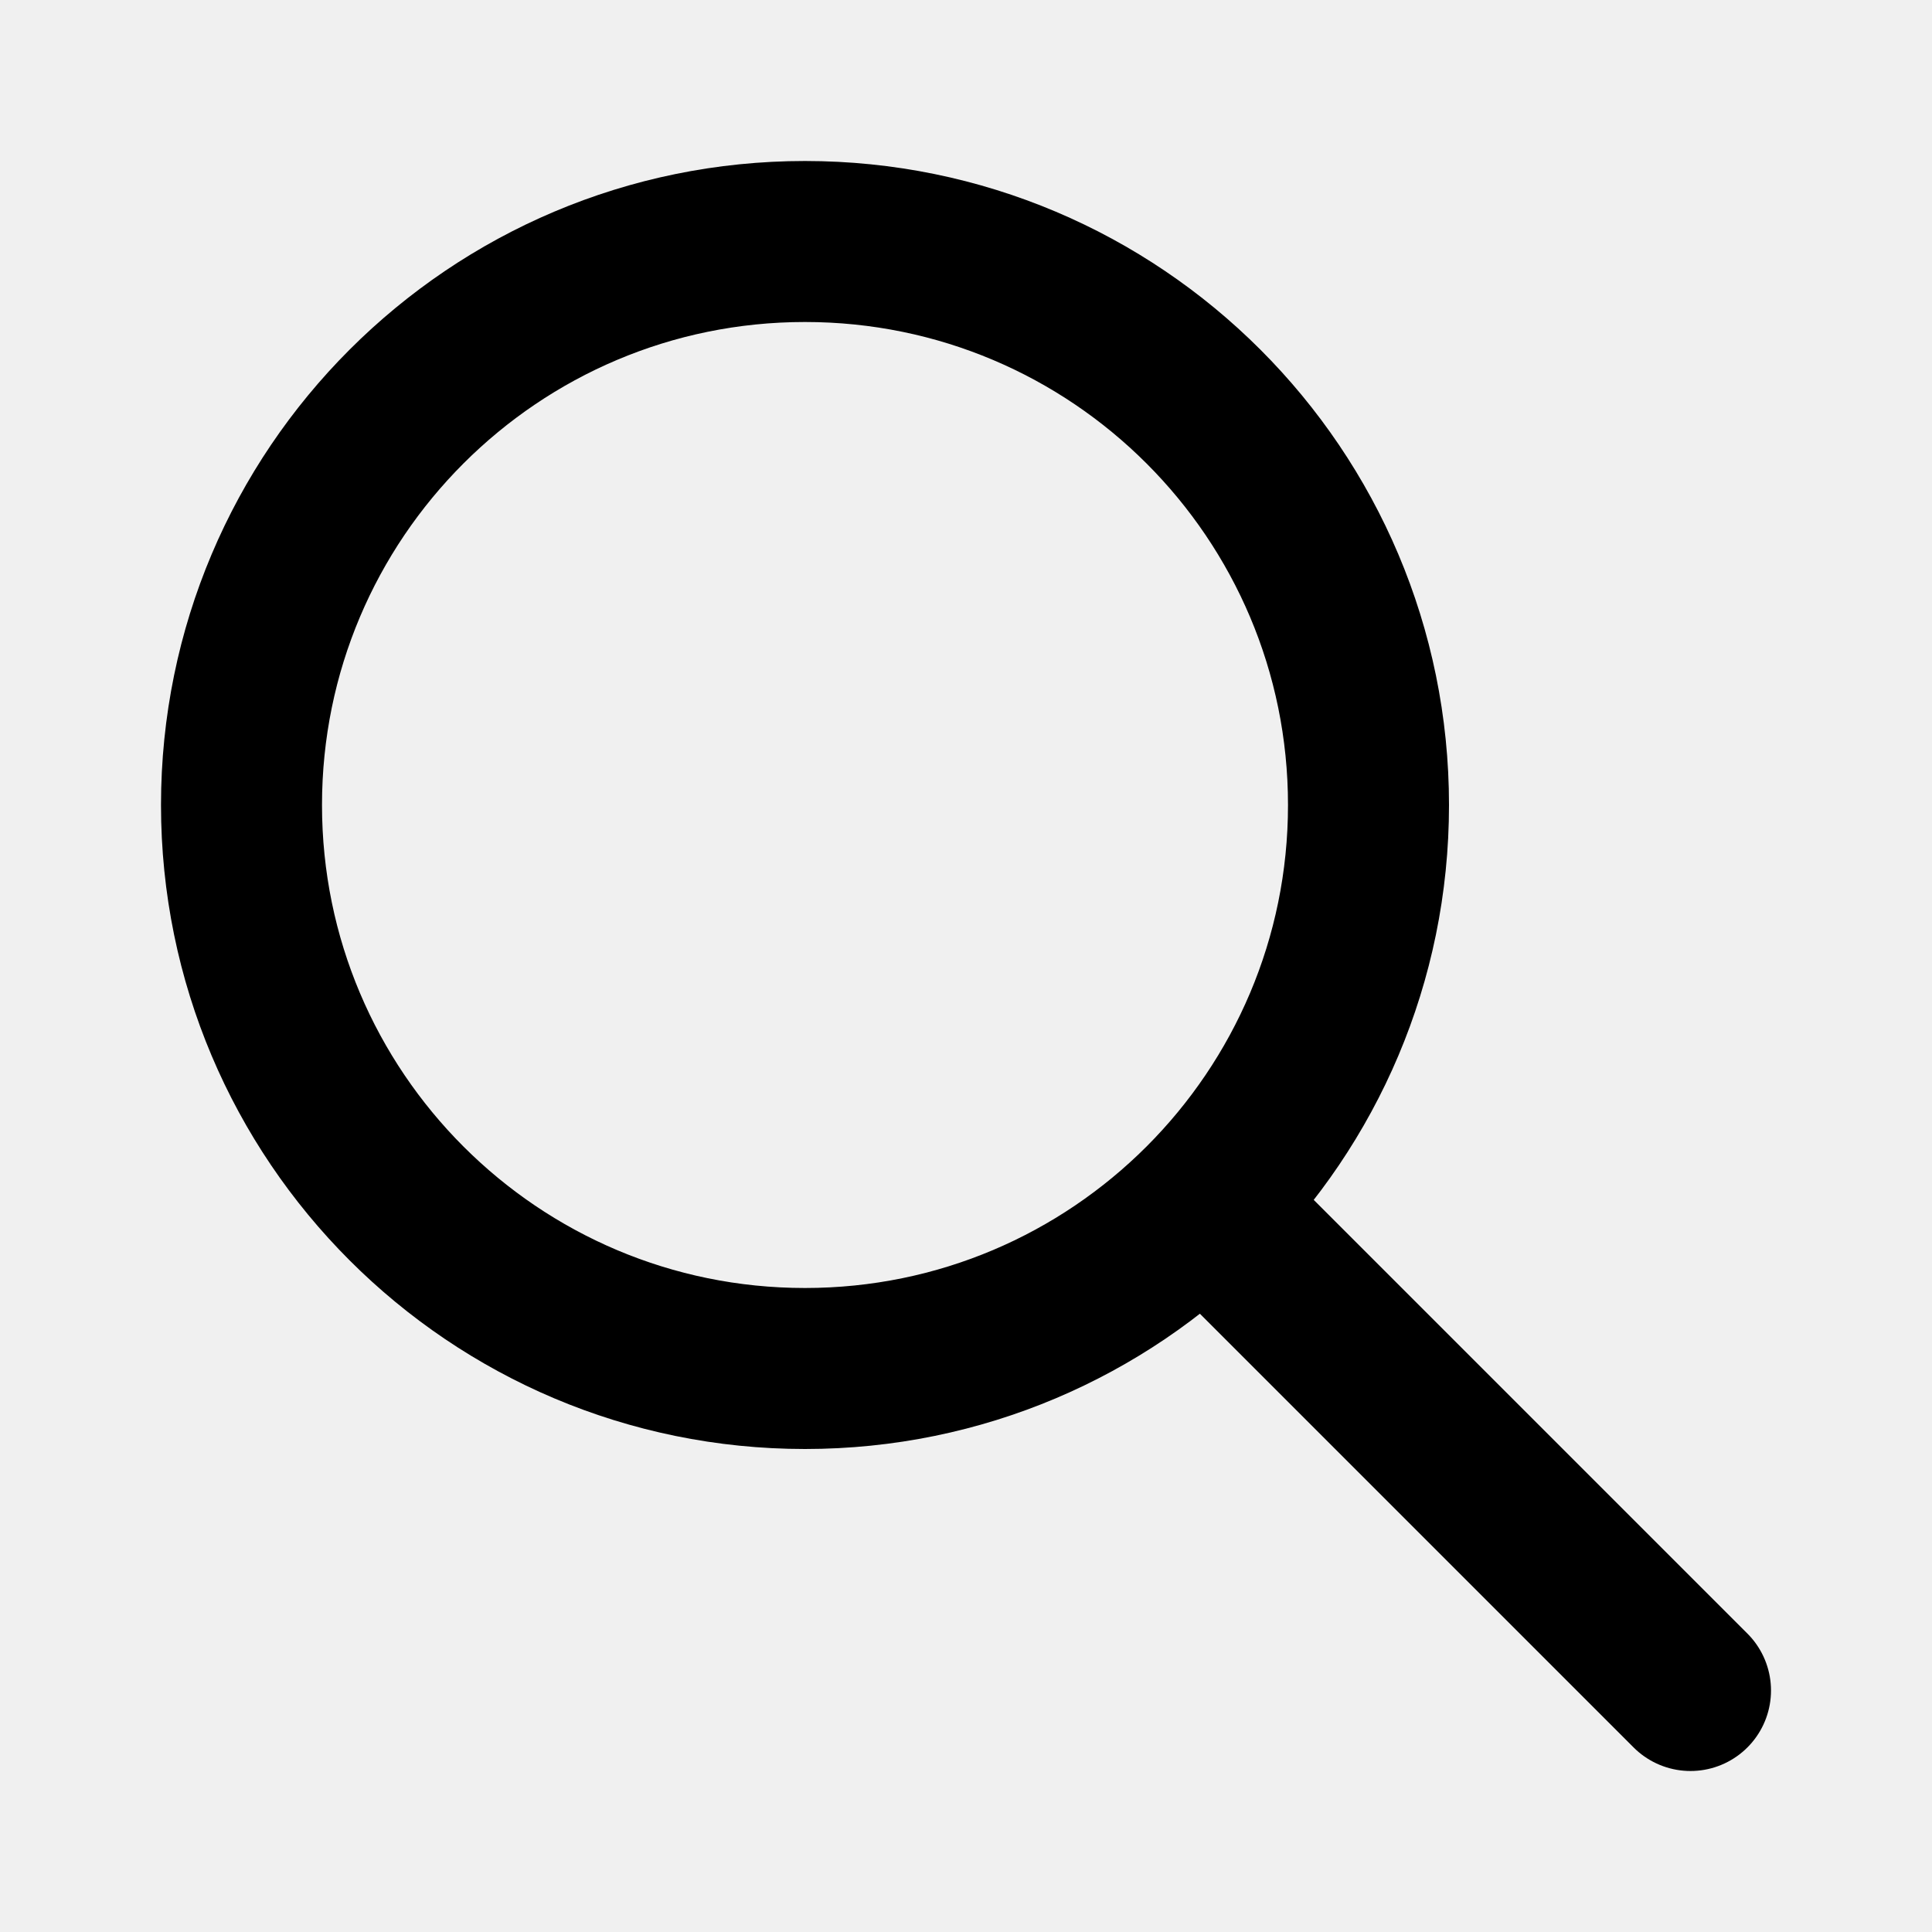
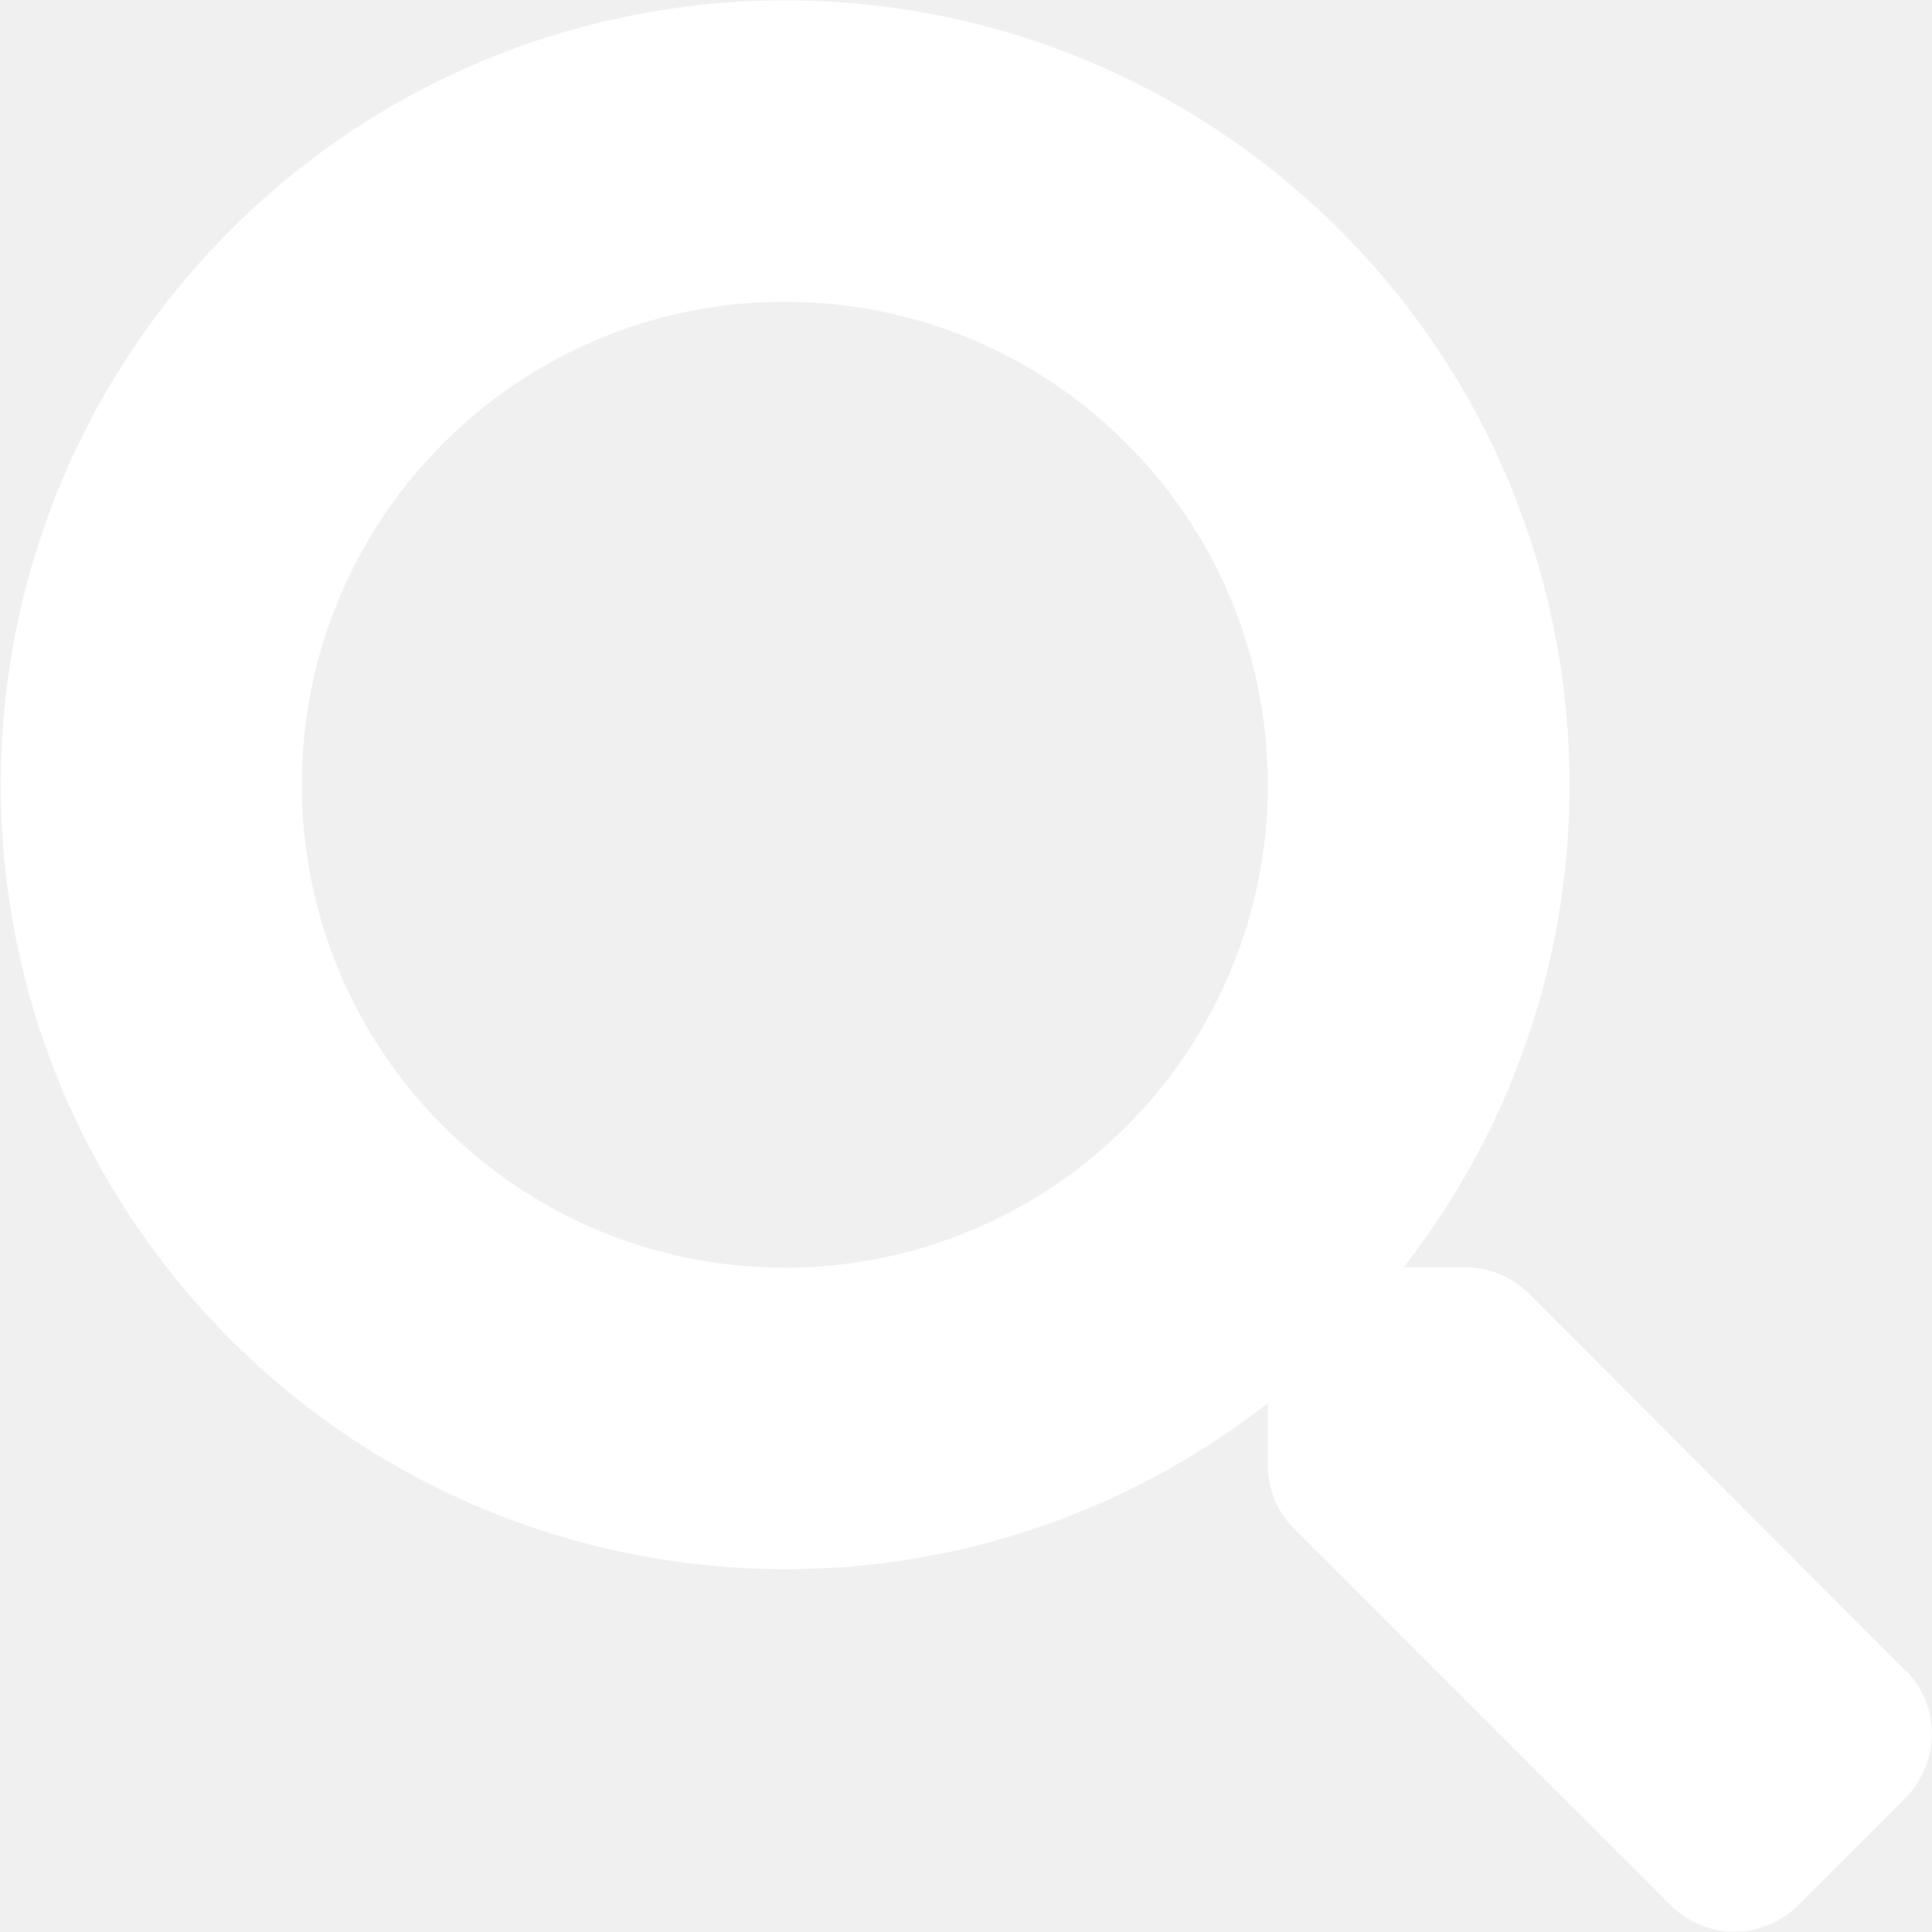
- <svg xmlns="http://www.w3.org/2000/svg" fill="none" viewBox="0 0 24 24" stroke="currentColor">
-   <path stroke-linecap="round" stroke-linejoin="round" stroke-width="2" d="M21 21l-6-6m2-5a7 7 0 11-14 0 7 7 0 0114 0z" />
+ <svg xmlns="http://www.w3.org/2000/svg" width="29.112" height="29.117" viewBox="0 0 29.112 29.117">
+   <defs>
+     <style>
+       .cls-1 {
+         fill: #fff;
+       }
+     </style>
+   </defs>
+   <path id="Icon_awesome-search" data-name="Icon awesome-search" class="cls-1" d="M28.716,25.174,23.047,19.5a1.364,1.364,0,0,0-.967-.4h-.927a11.822,11.822,0,1,0-2.047,2.047v.927a1.364,1.364,0,0,0,.4.967l5.669,5.669a1.359,1.359,0,0,0,1.928,0l1.609-1.609a1.371,1.371,0,0,0,.006-1.933ZM11.828,19.106a7.279,7.279,0,1,1,7.279-7.279A7.274,7.274,0,0,1,11.828,19.106Z" />
</svg>
